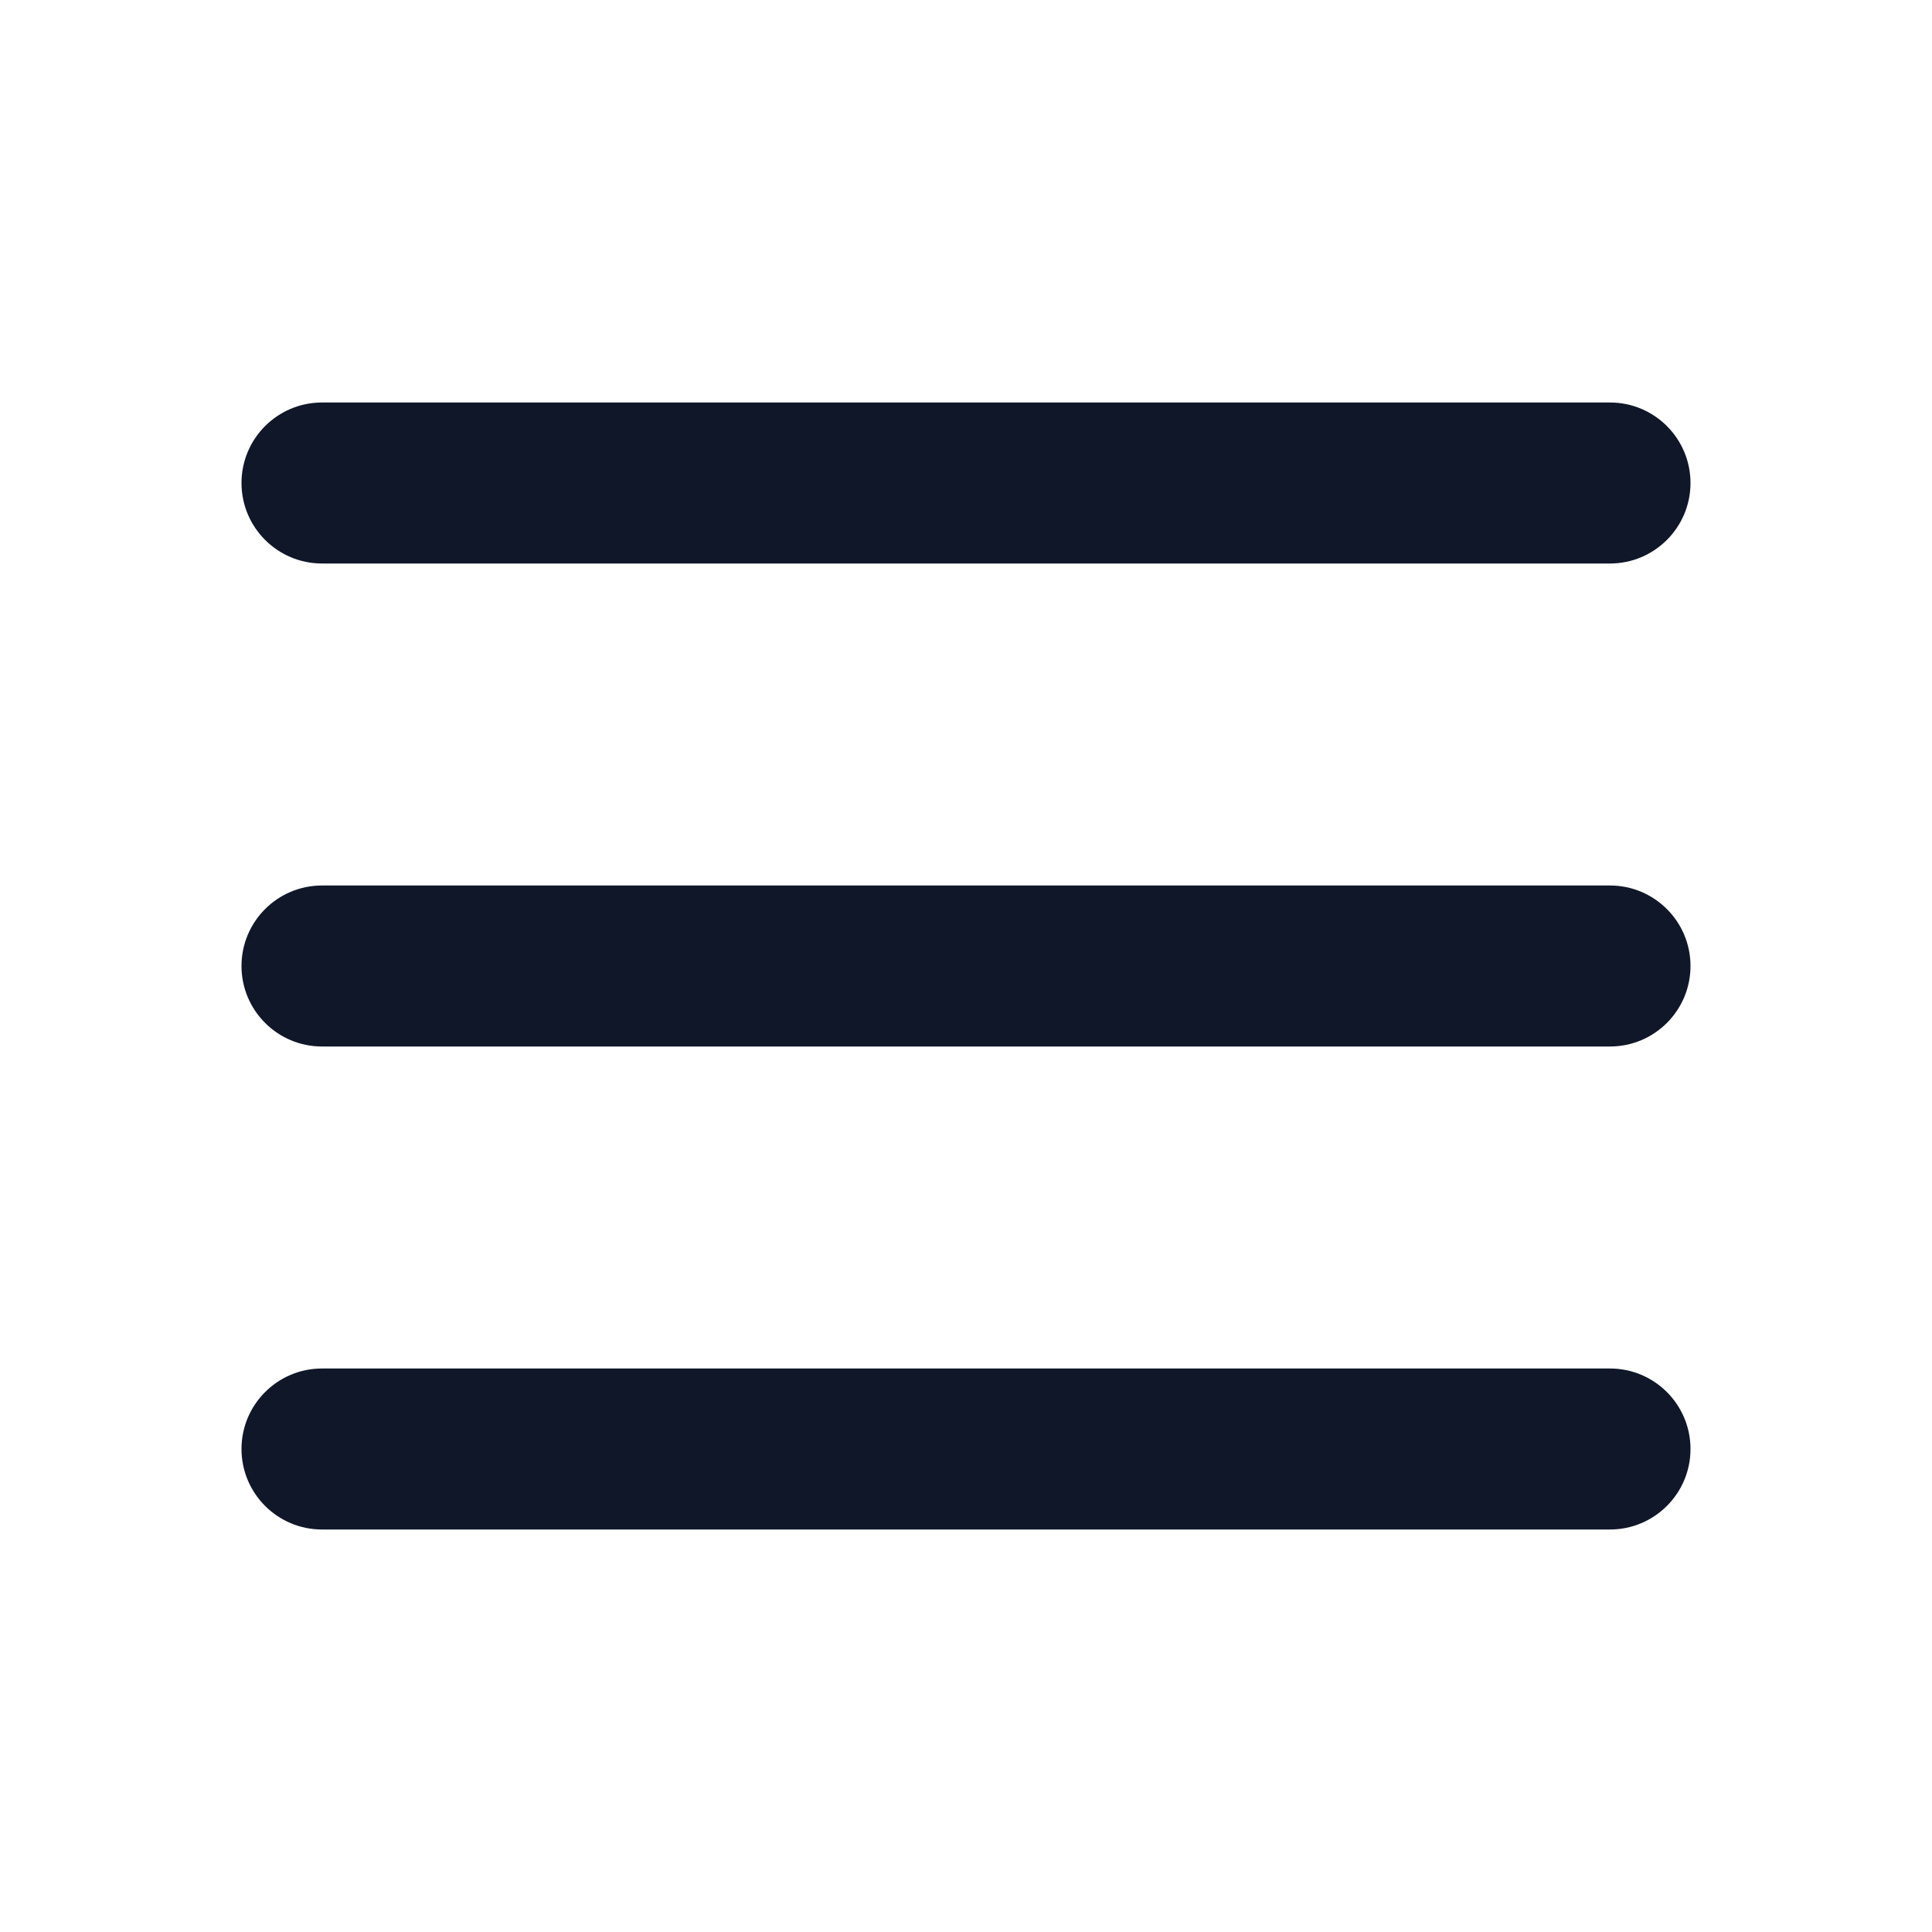
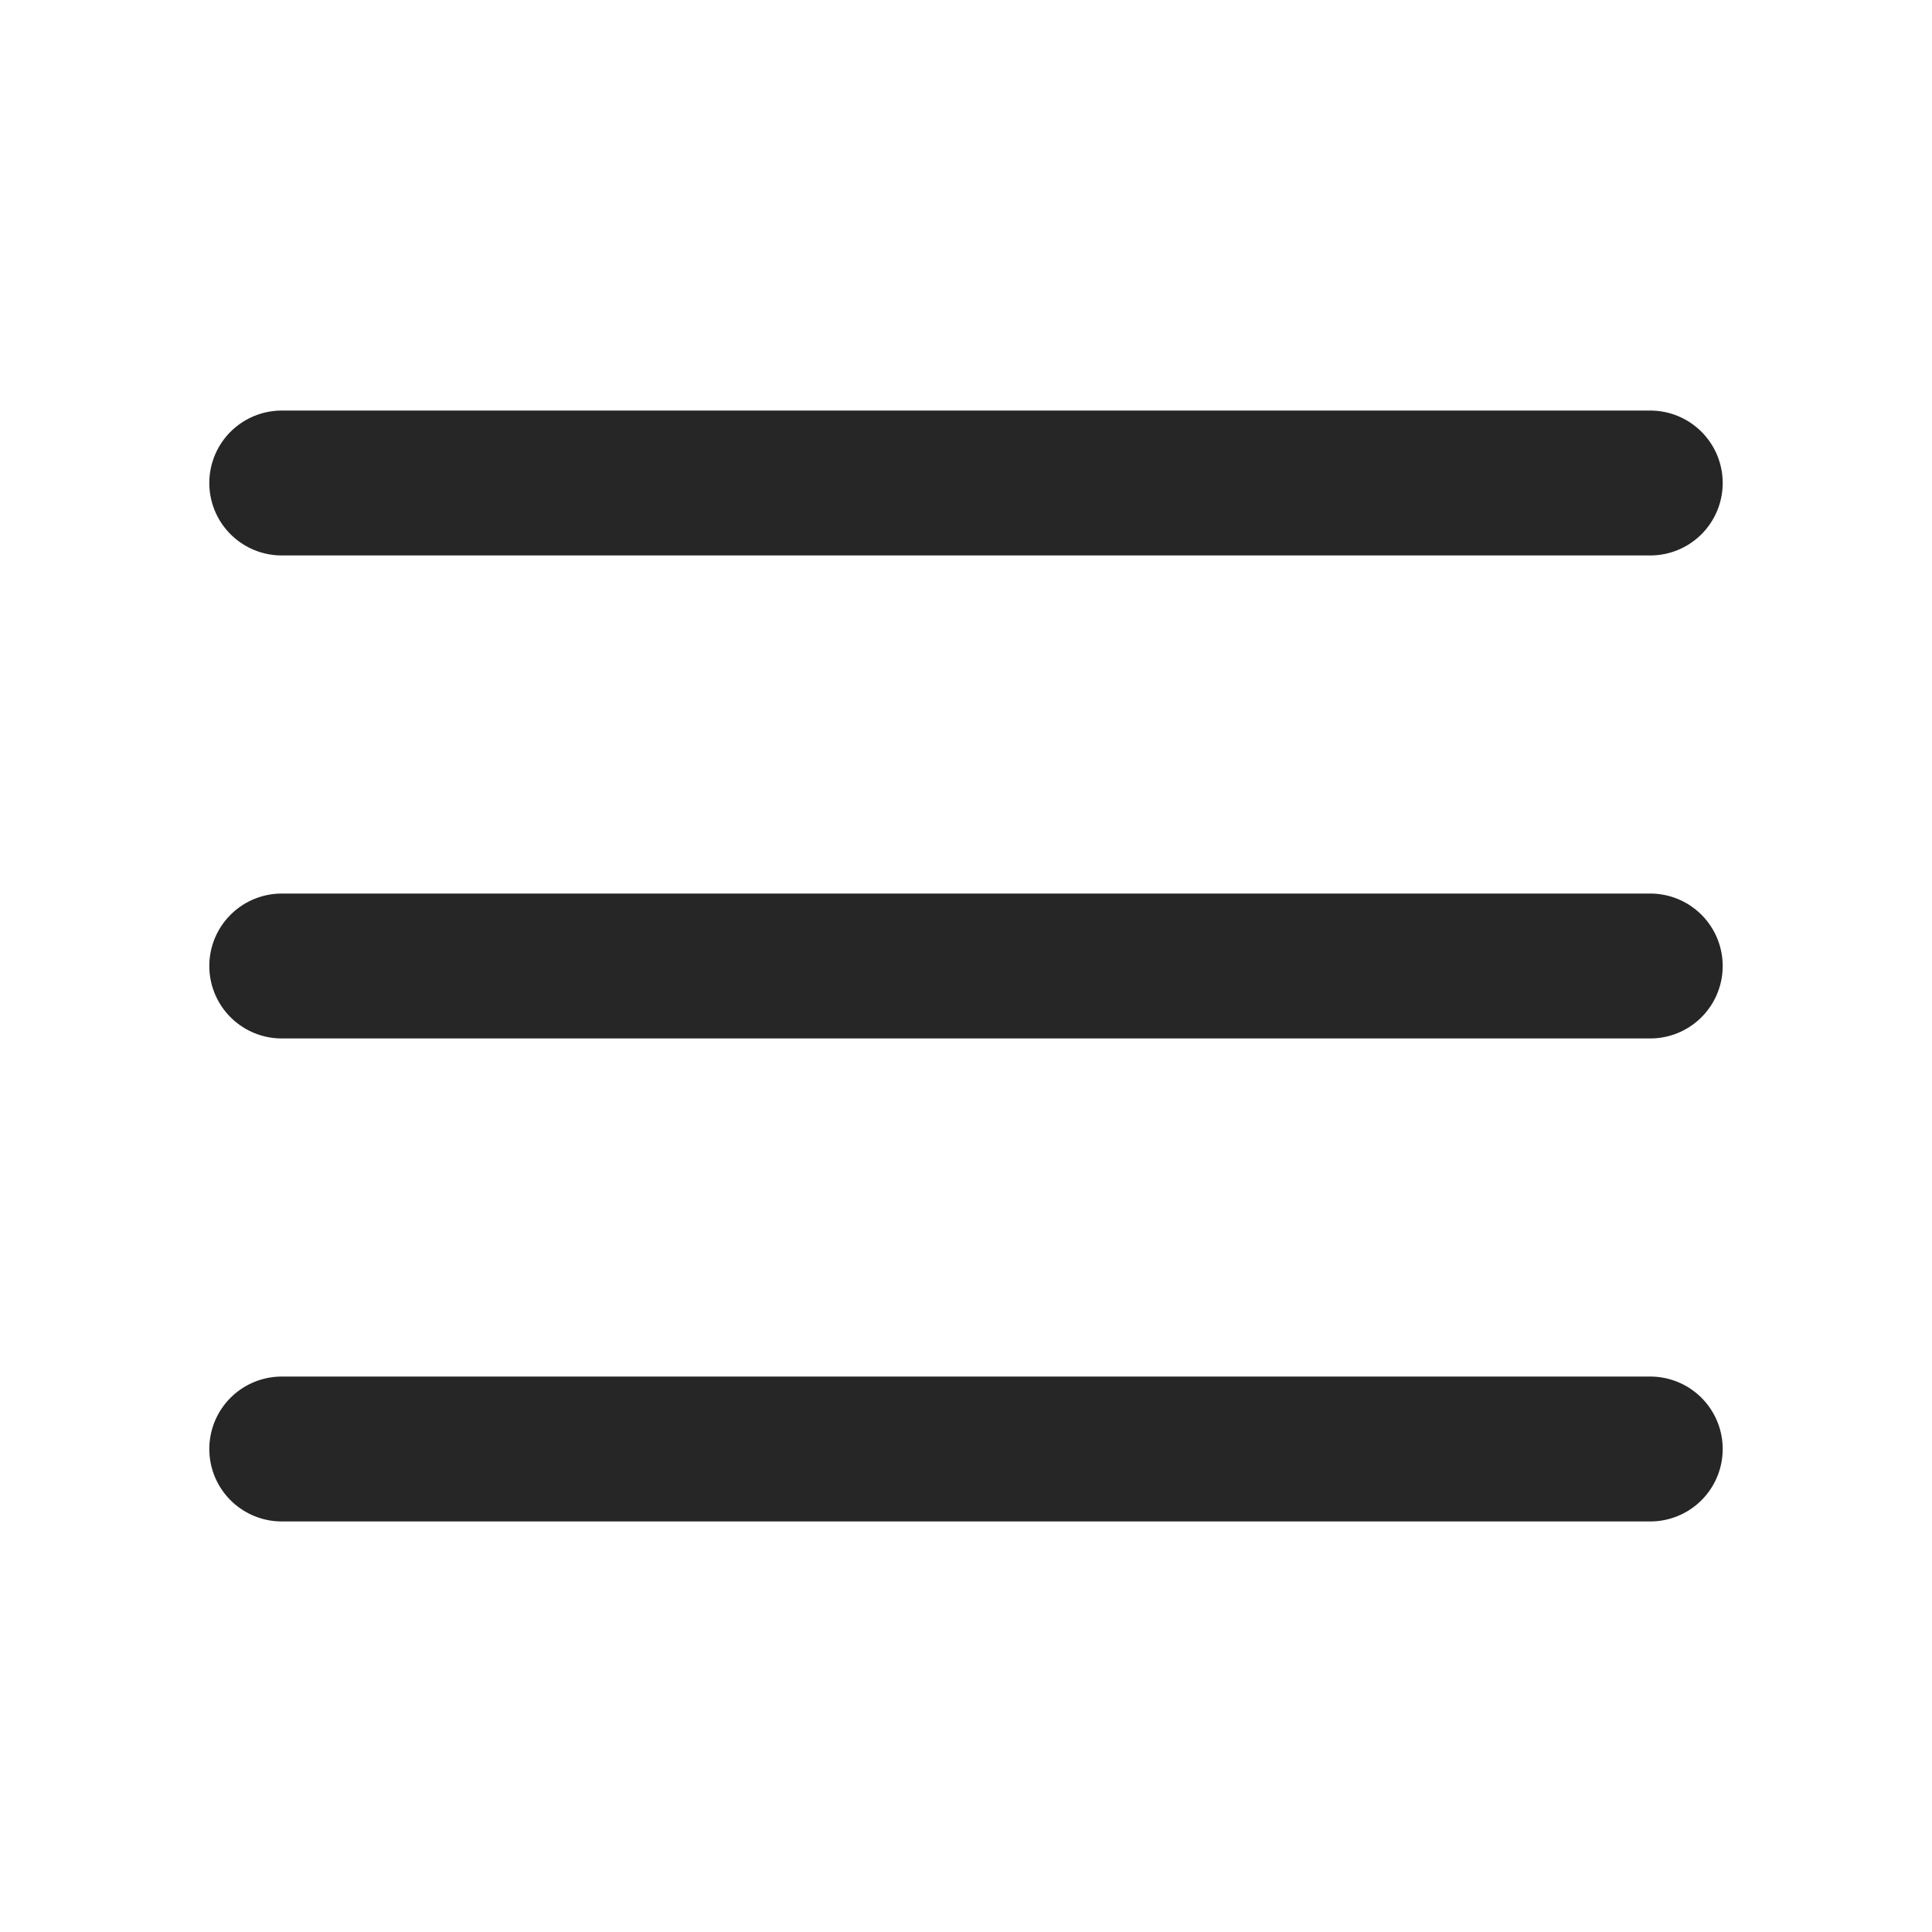
- <svg xmlns="http://www.w3.org/2000/svg" width="800px" height="800px" viewBox="0 0 24 24" fill="none">
-   <path fill-rule="evenodd" clip-rule="evenodd" d="M3 6C3 5.448 3.448 5 4 5H20C20.552 5 21 5.448 21 6C21 6.552 20.552 7 20 7H4C3.448 7 3 6.552 3 6ZM3 12C3 11.448 3.448 11 4 11H20C20.552 11 21 11.448 21 12C21 12.552 20.552 13 20 13H4C3.448 13 3 12.552 3 12ZM3 18C3 17.448 3.448 17 4 17H20C20.552 17 21 17.448 21 18C21 18.552 20.552 19 20 19H4C3.448 19 3 18.552 3 18Z" fill="#0F1729" />
+ <svg xmlns="http://www.w3.org/2000/svg" viewBox="0 0 24 24" fill="none" stroke="#262626" stroke-width="1.8" stroke-linecap="round" stroke-linejoin="round">
+   <path d="M3.5 6h17M3.5 12h17M3.5 18h17" />
</svg>
